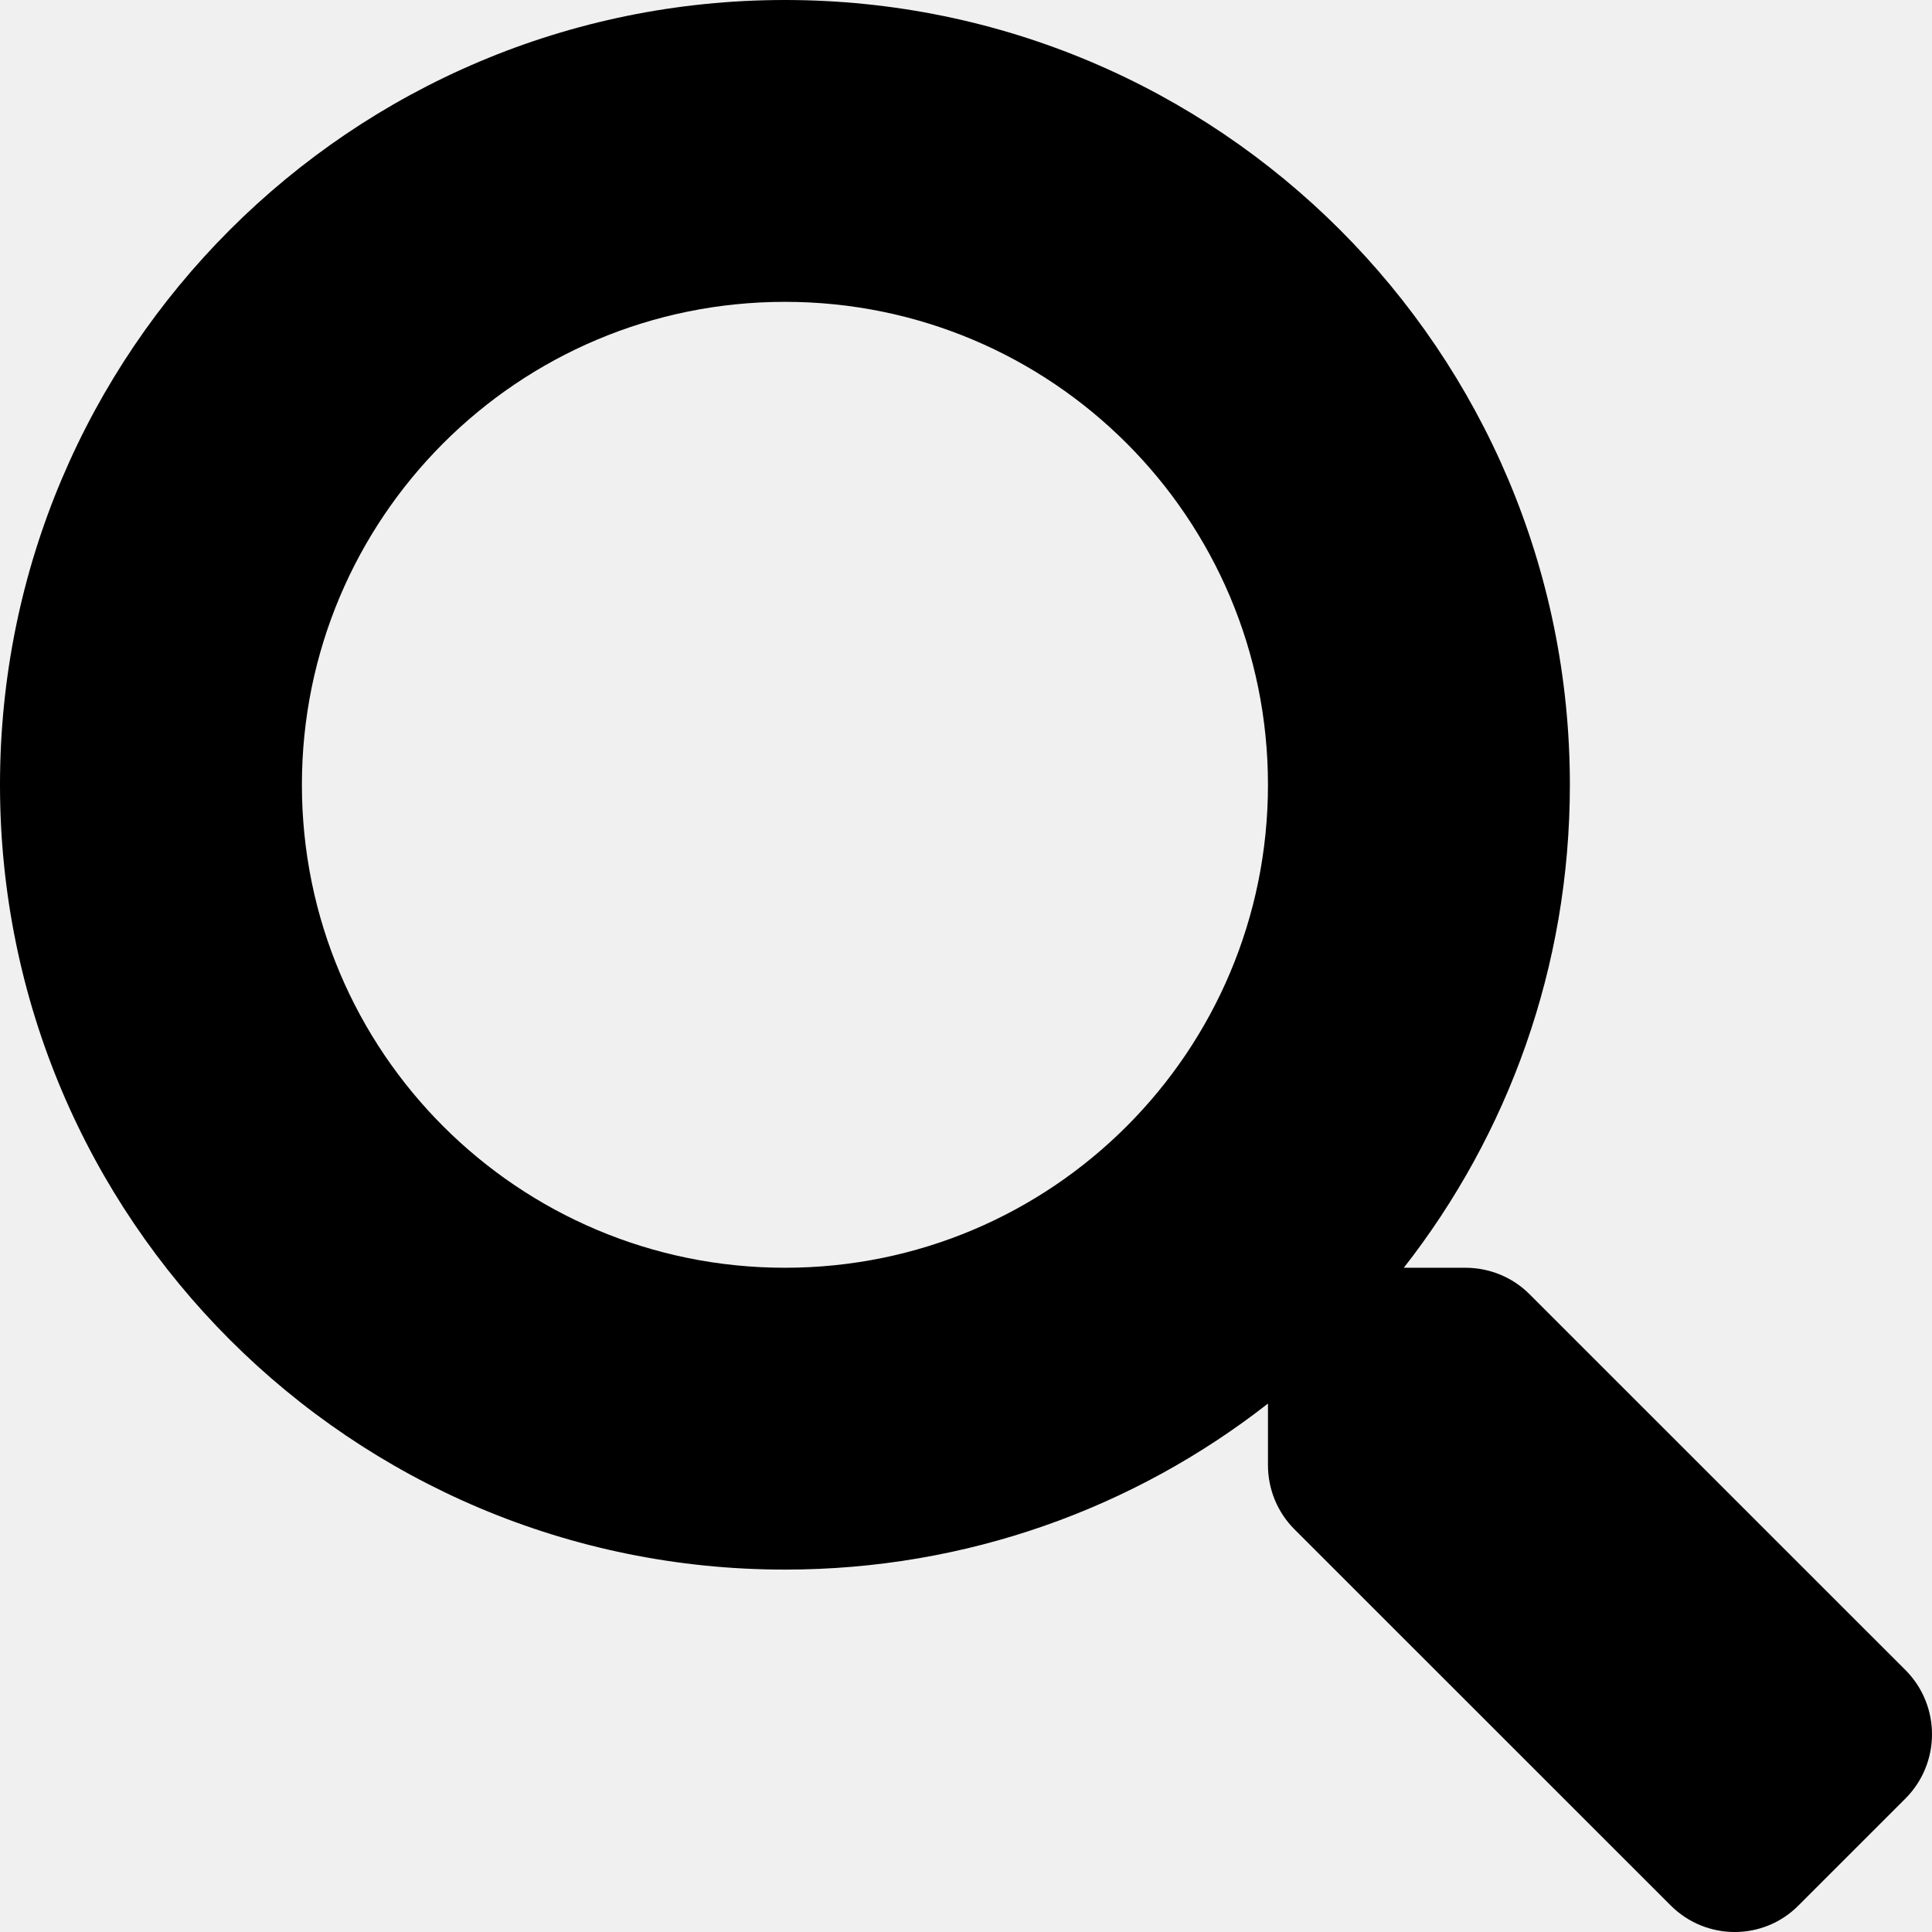
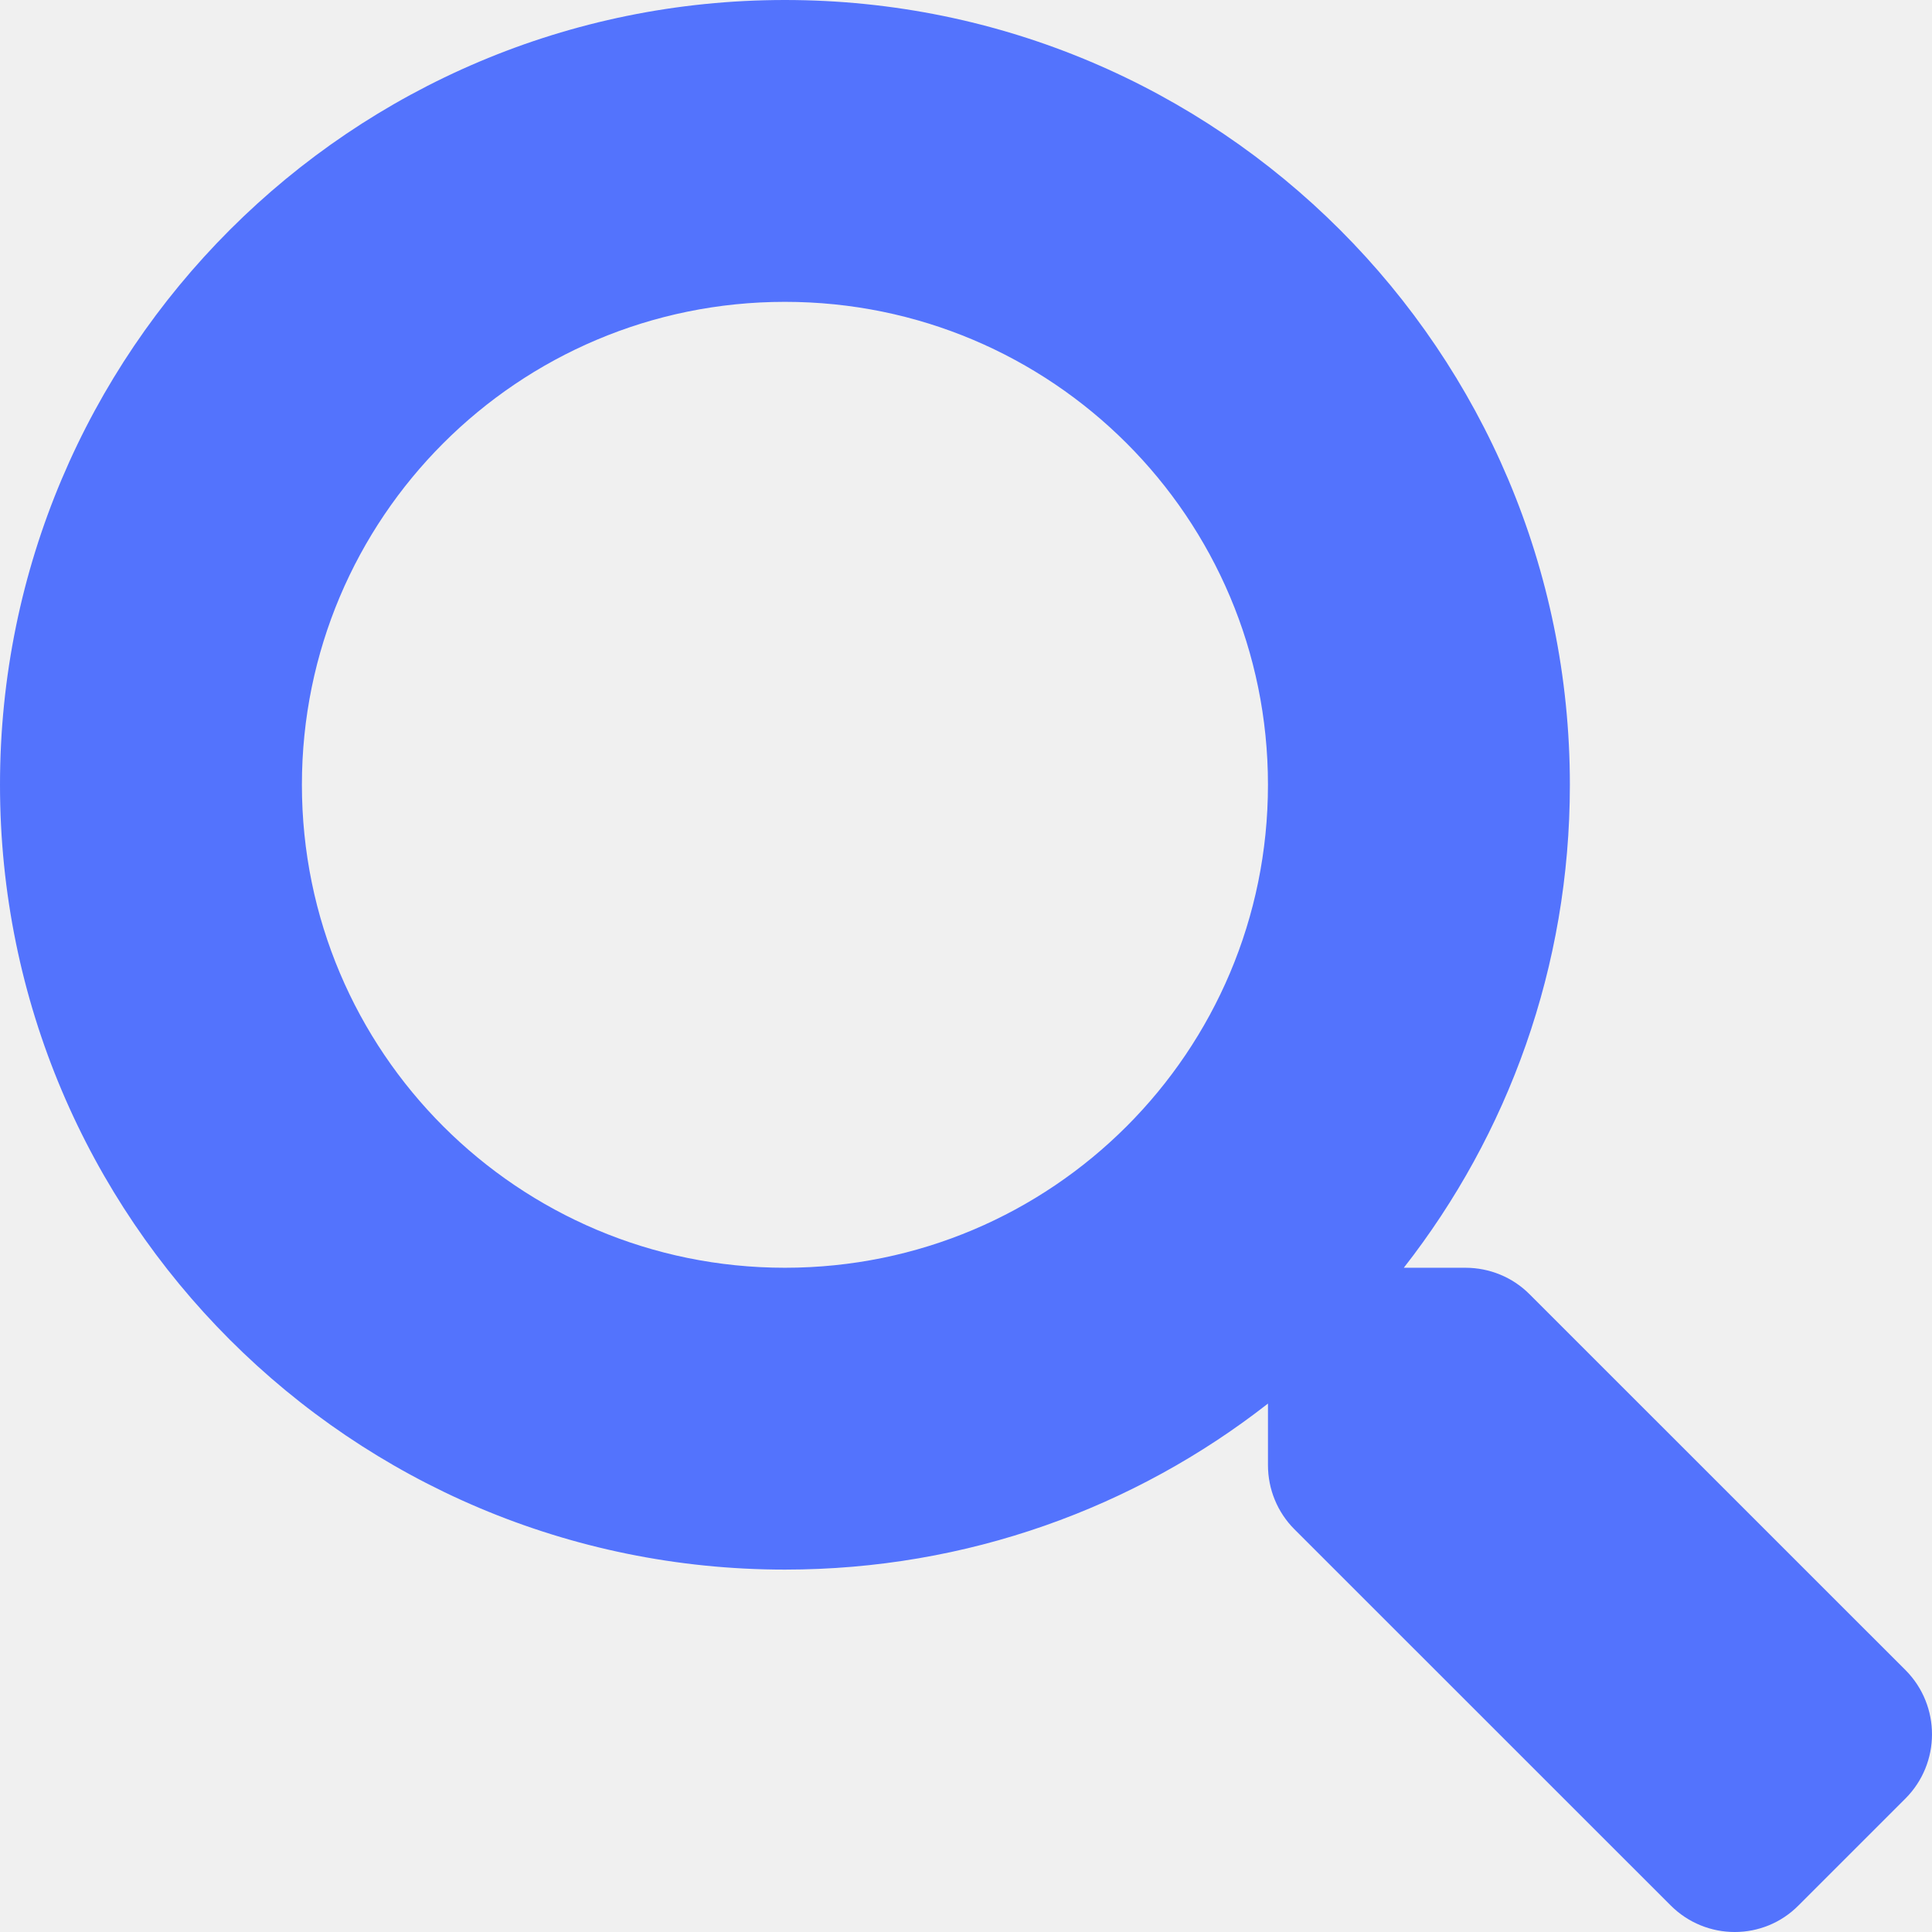
<svg xmlns="http://www.w3.org/2000/svg" width="64" height="64" viewBox="0 0 64 64" fill="none">
-   <g clip-path="url(#clip0_1_152)">
-     <path d="M63.13 55.332L50.666 42.871C50.104 42.308 49.341 41.996 48.541 41.996H46.503C49.954 37.584 52.004 32.034 52.004 25.997C52.004 11.636 40.365 0 26.002 0C11.638 0 0 11.636 0 25.997C0 40.359 11.638 51.995 26.002 51.995C32.04 51.995 37.59 49.945 42.003 46.495V48.533C42.003 49.333 42.316 50.095 42.878 50.658L55.342 63.119C56.517 64.294 58.417 64.294 59.579 63.119L63.117 59.582C64.292 58.407 64.292 56.507 63.13 55.332ZM26.002 41.996C17.164 41.996 10.001 34.847 10.001 25.997C10.001 17.161 17.151 9.999 26.002 9.999C34.84 9.999 42.003 17.148 42.003 25.997C42.003 34.834 34.853 41.996 26.002 41.996Z" fill="black" />
+   <g clip-path="url(#clip0_1_168)">
+     <path d="M63.13 55.332L50.666 42.871C50.104 42.308 49.341 41.996 48.541 41.996H46.503C49.954 37.584 52.004 32.034 52.004 25.997C52.004 11.636 40.365 0 26.002 0C11.638 0 0 11.636 0 25.997C0 40.359 11.638 51.995 26.002 51.995C32.04 51.995 37.59 49.945 42.003 46.495V48.533C42.003 49.333 42.316 50.095 42.878 50.658L55.342 63.119C56.517 64.294 58.417 64.294 59.579 63.119L63.117 59.582C64.292 58.407 64.292 56.507 63.13 55.332ZM26.002 41.996C17.164 41.996 10.001 34.847 10.001 25.997C10.001 17.161 17.151 9.999 26.002 9.999C34.84 9.999 42.003 17.148 42.003 25.997C42.003 34.834 34.853 41.996 26.002 41.996Z" fill="#5373FD" />
  </g>
  <defs>
-     <clipPath id="clip0_1_152">
+     <clipPath id="clip0_1_168">
      <rect width="64" height="64" fill="white" />
    </clipPath>
  </defs>
</svg>
